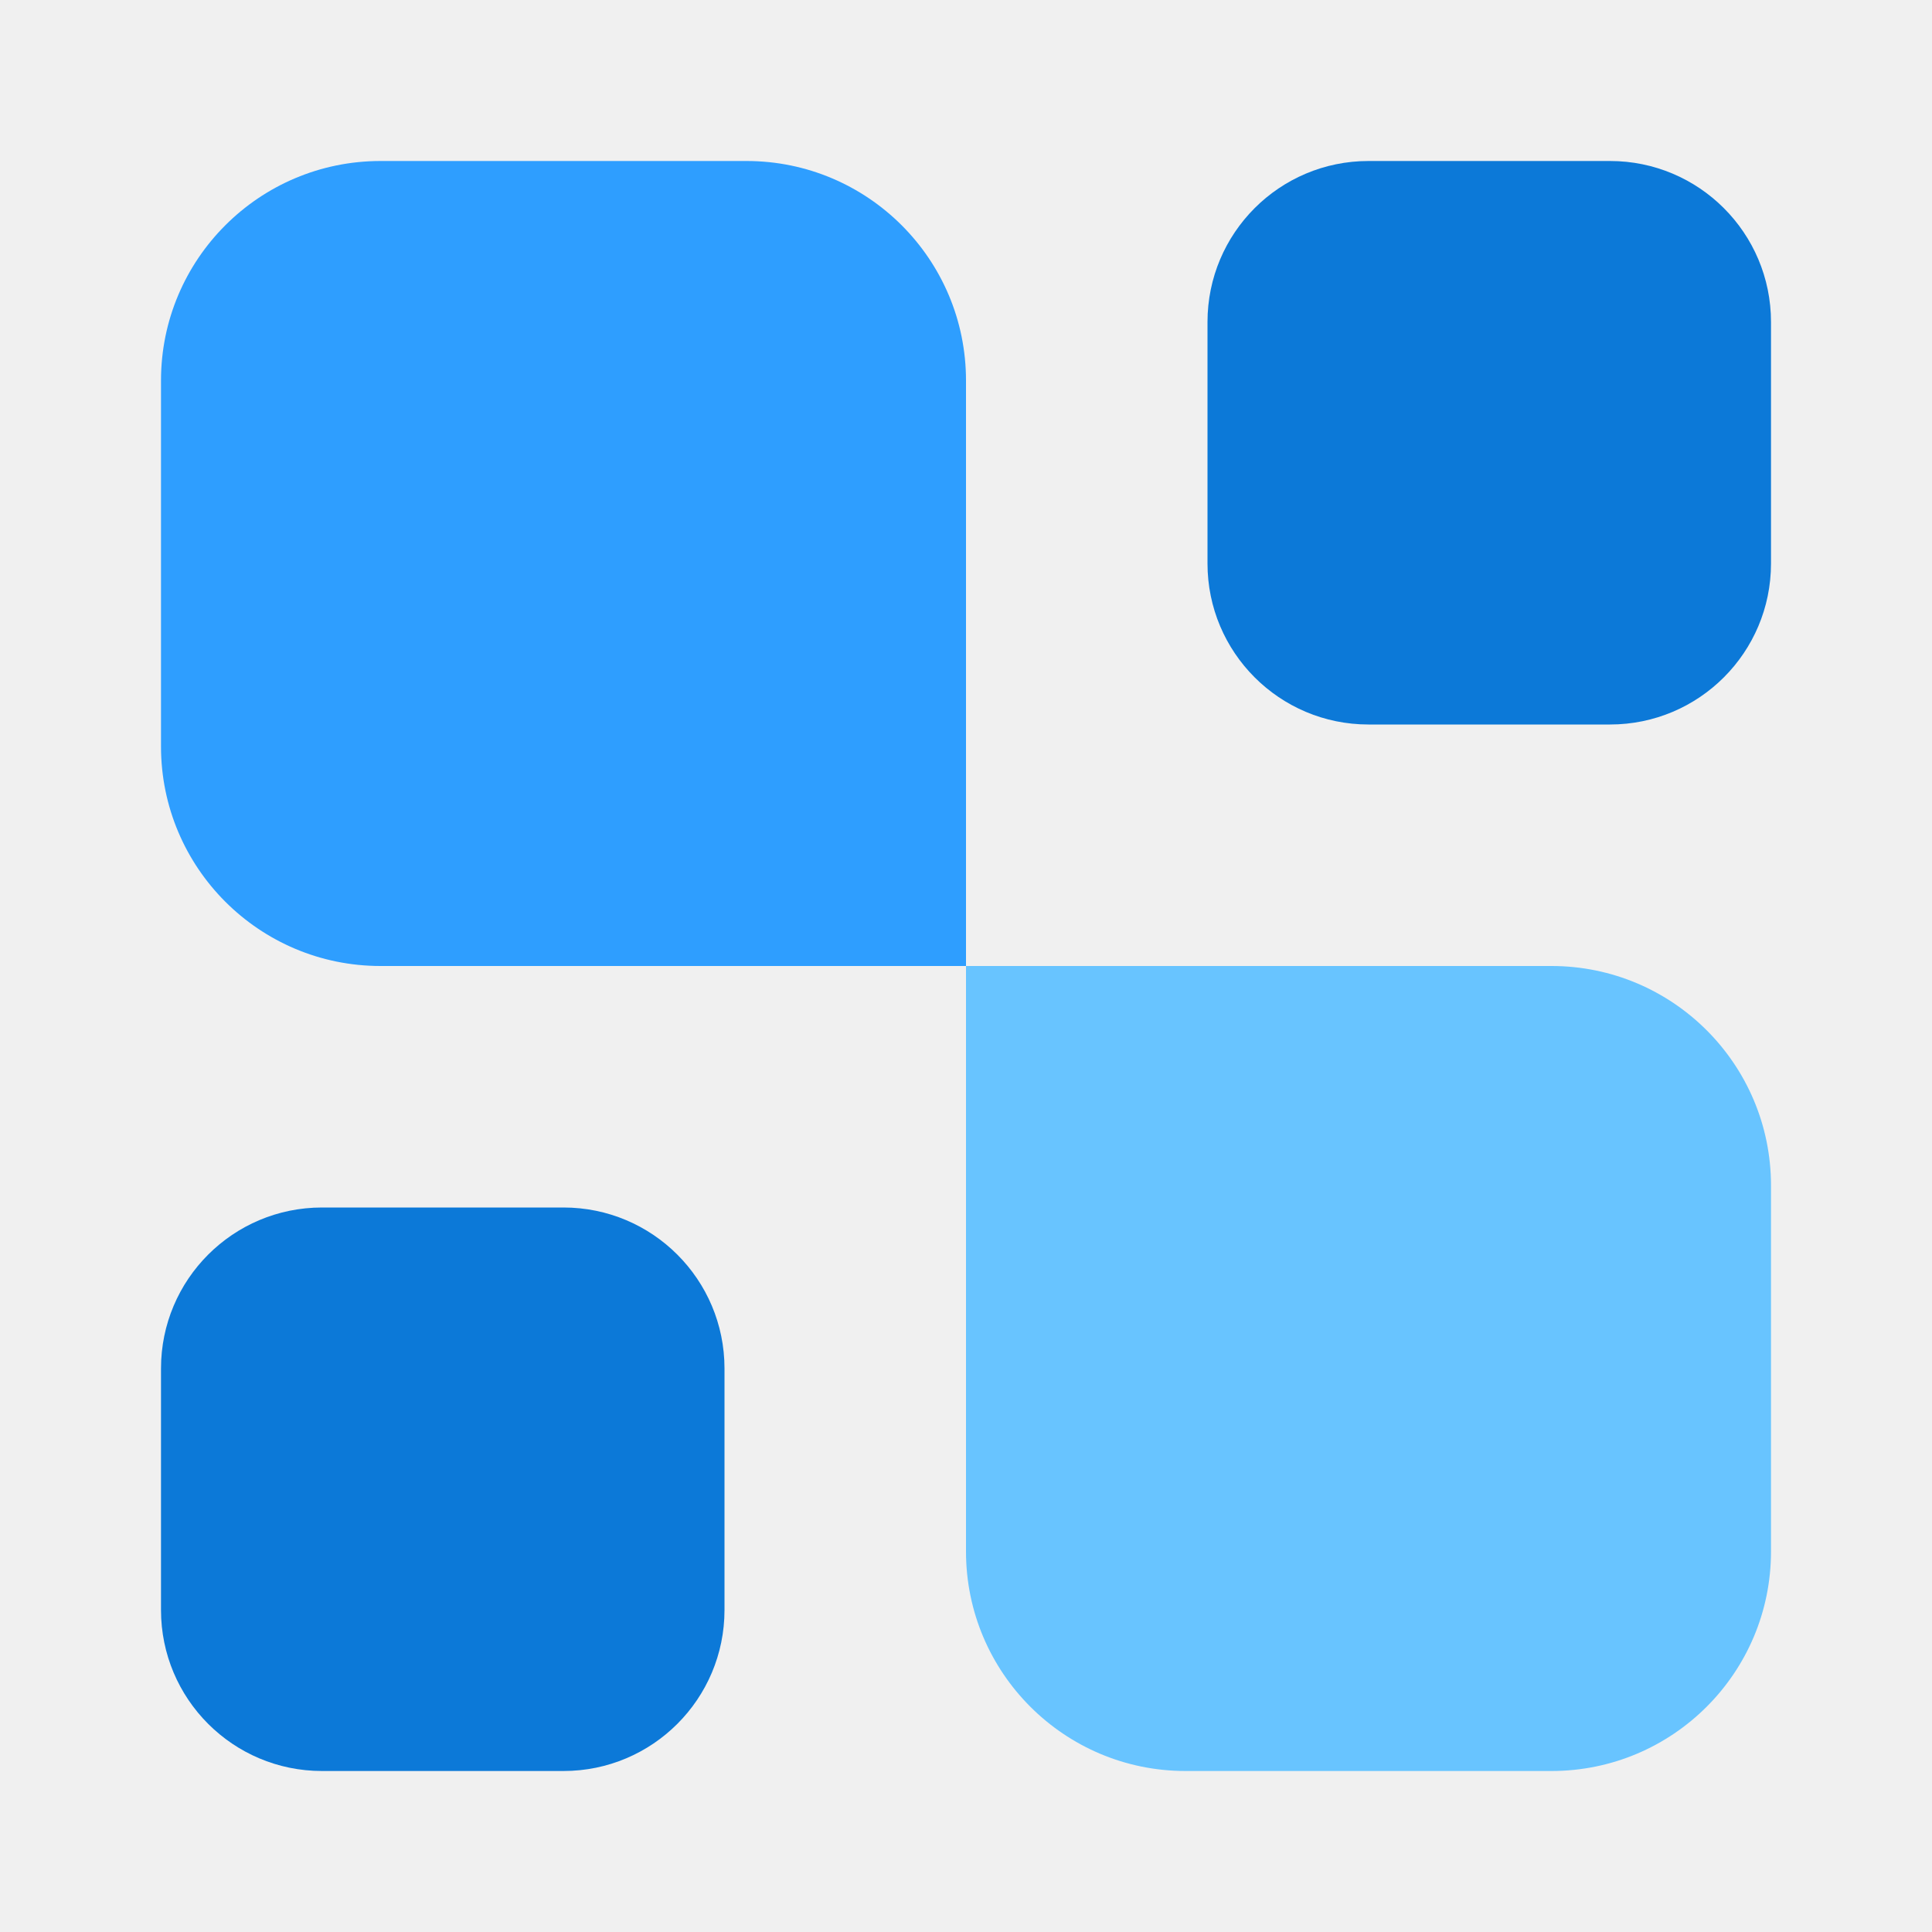
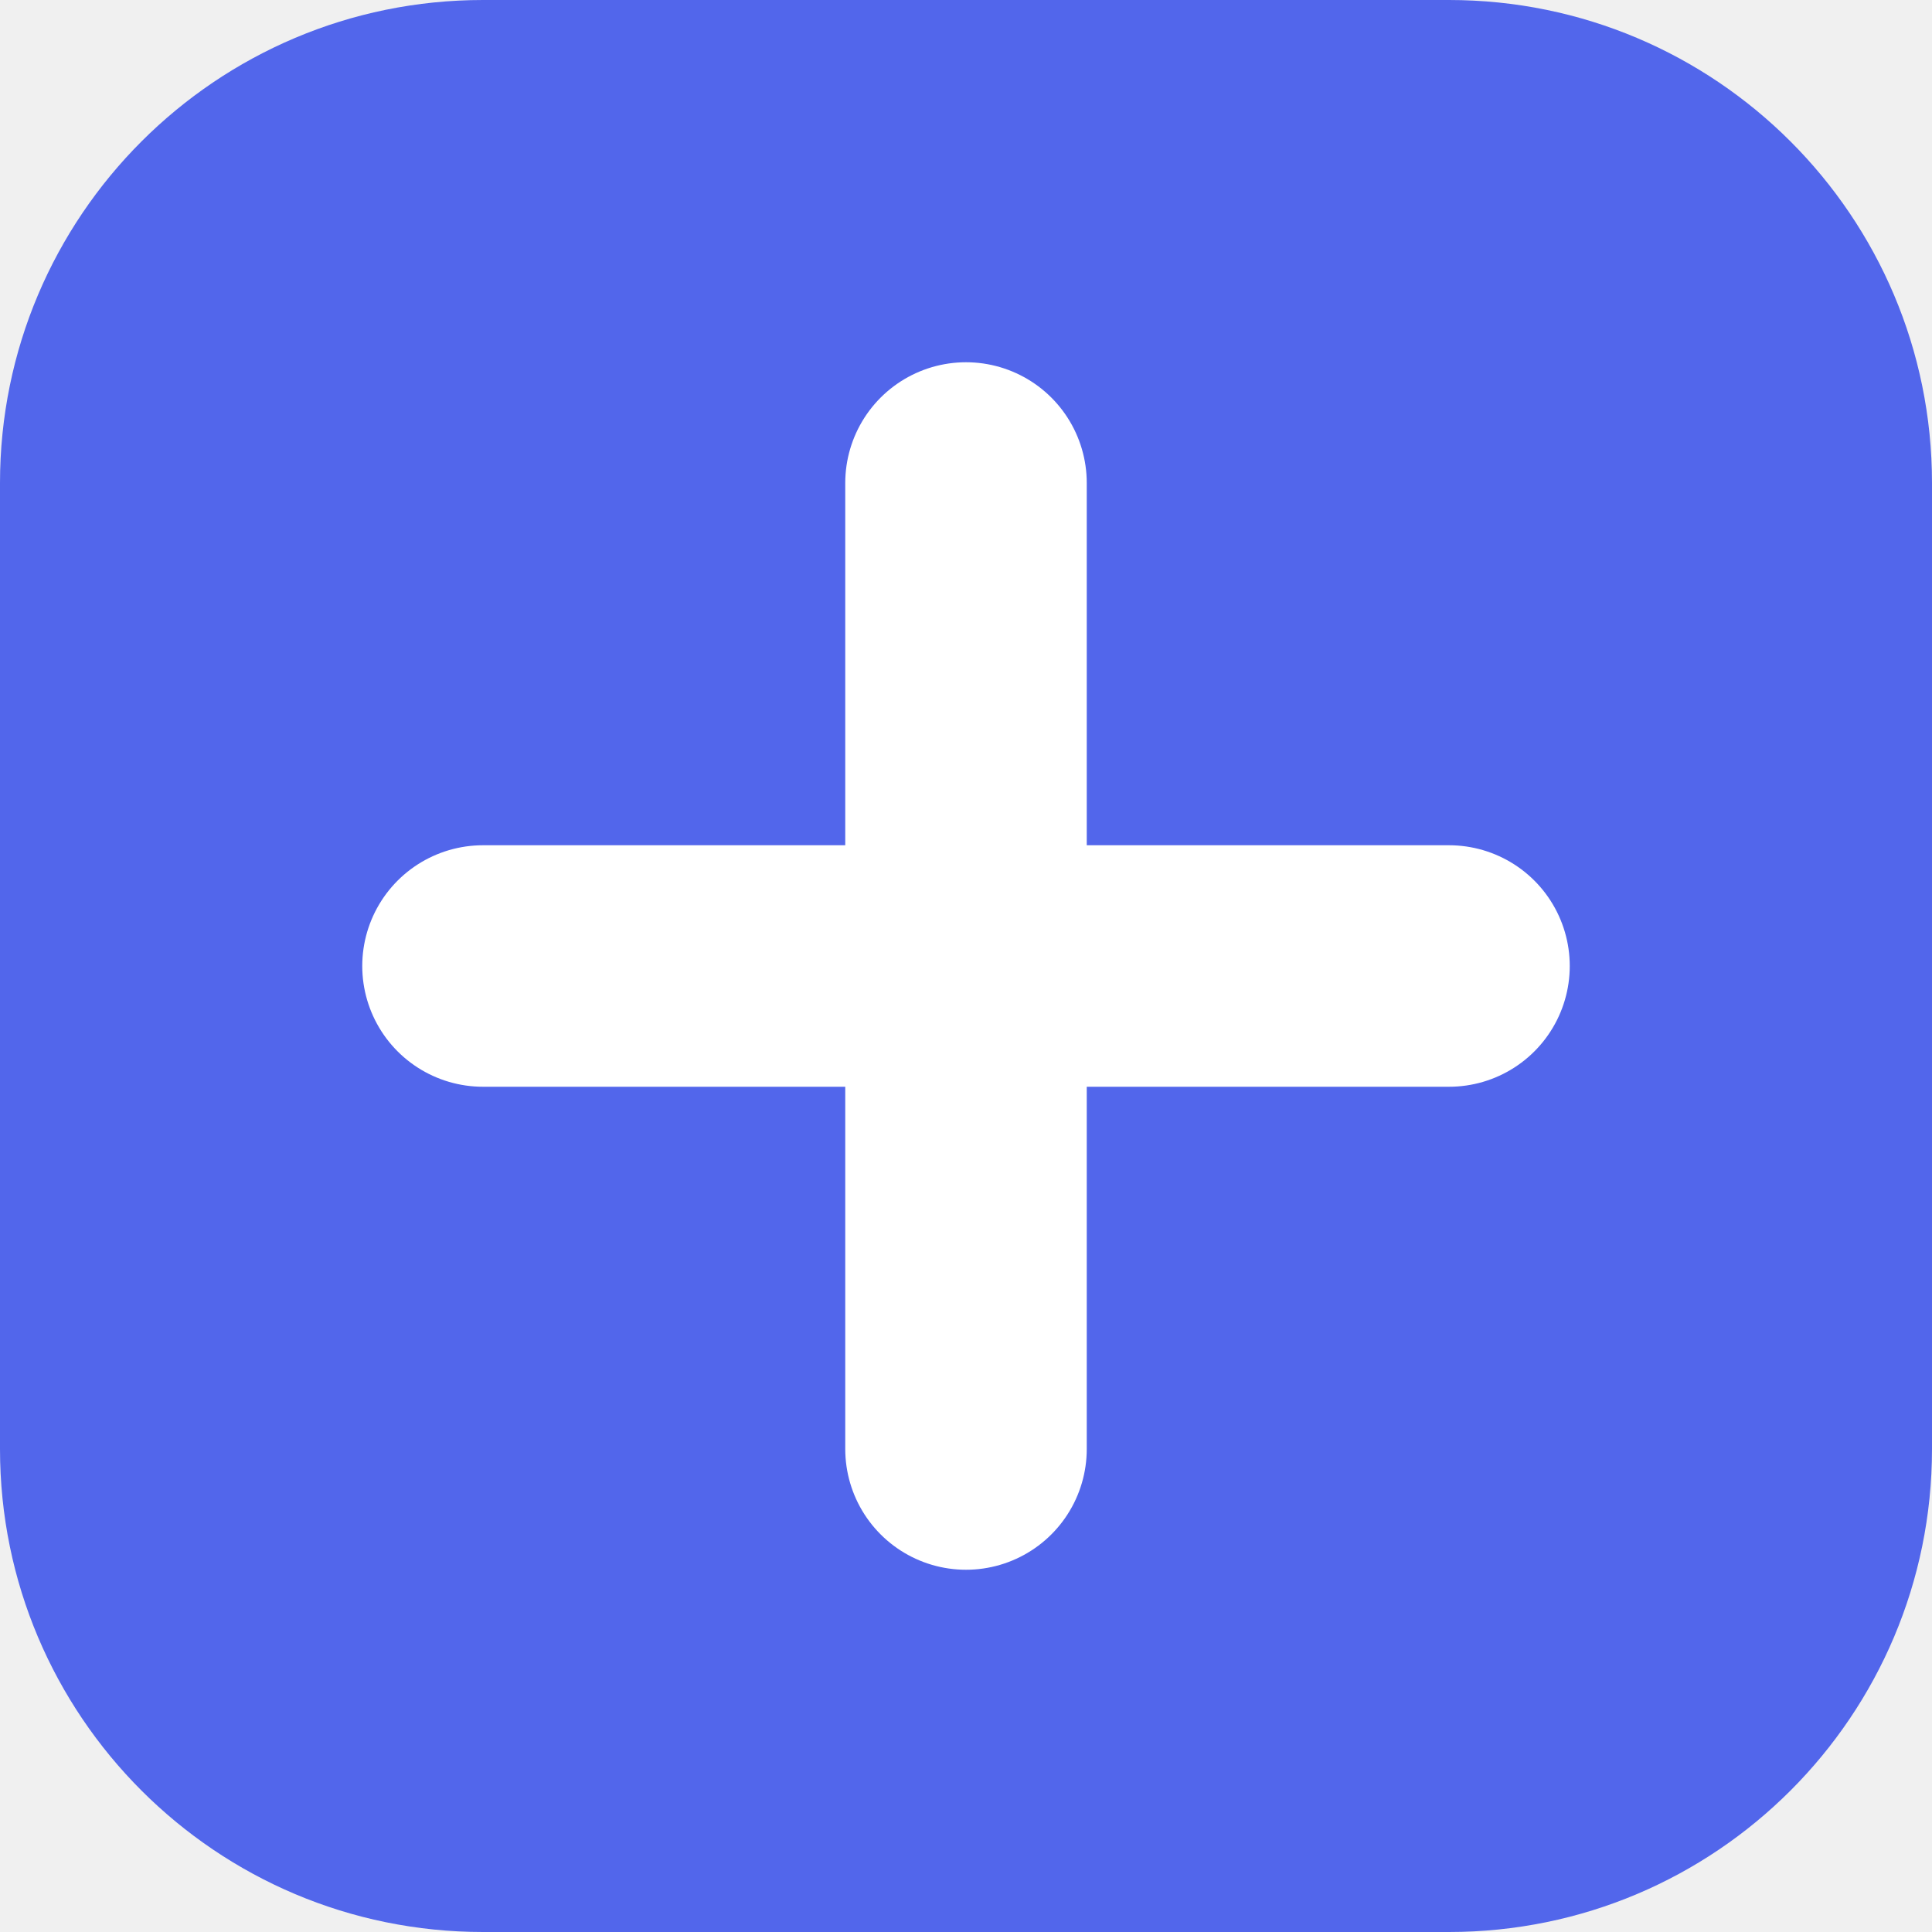
<svg xmlns="http://www.w3.org/2000/svg" width="24" height="24" viewBox="0 0 24 24" fill="none">
-   <path d="M22 19.273C22 20.779 20.779 22 19.273 22H14.727C13.221 22 12 20.779 12 19.273V12H19.273C20.779 12 22 13.221 22 14.727V19.273Z" fill="#68C4FF" />
-   <path d="M20 2C21.105 2 22 2.895 22 4V7C22 8.105 21.105 9 20 9H17C15.895 9 15 8.105 15 7V4C15 2.895 15.895 2 17 2H20Z" fill="#0C79D8" />
-   <path d="M7 15C8.105 15 9 15.895 9 17V20C9 21.105 8.105 22 7 22H4C2.895 22 2 21.105 2 20V17C2 15.895 2.895 15 4 15H7Z" fill="#0C79D8" />
-   <path d="M12 12H4.727C3.221 12 2 10.779 2 9.273V4.727C2 3.221 3.221 2 4.727 2H9.273C10.779 2 12 3.221 12 4.727V12Z" fill="#2E9EFF" />
+   <rect width="24" height="24" rx="6" fill="#5266eb" />
+   <path d="M12 6v12M6 12h12" stroke="#ffffff" stroke-width="3" stroke-linecap="round" />
</svg>
